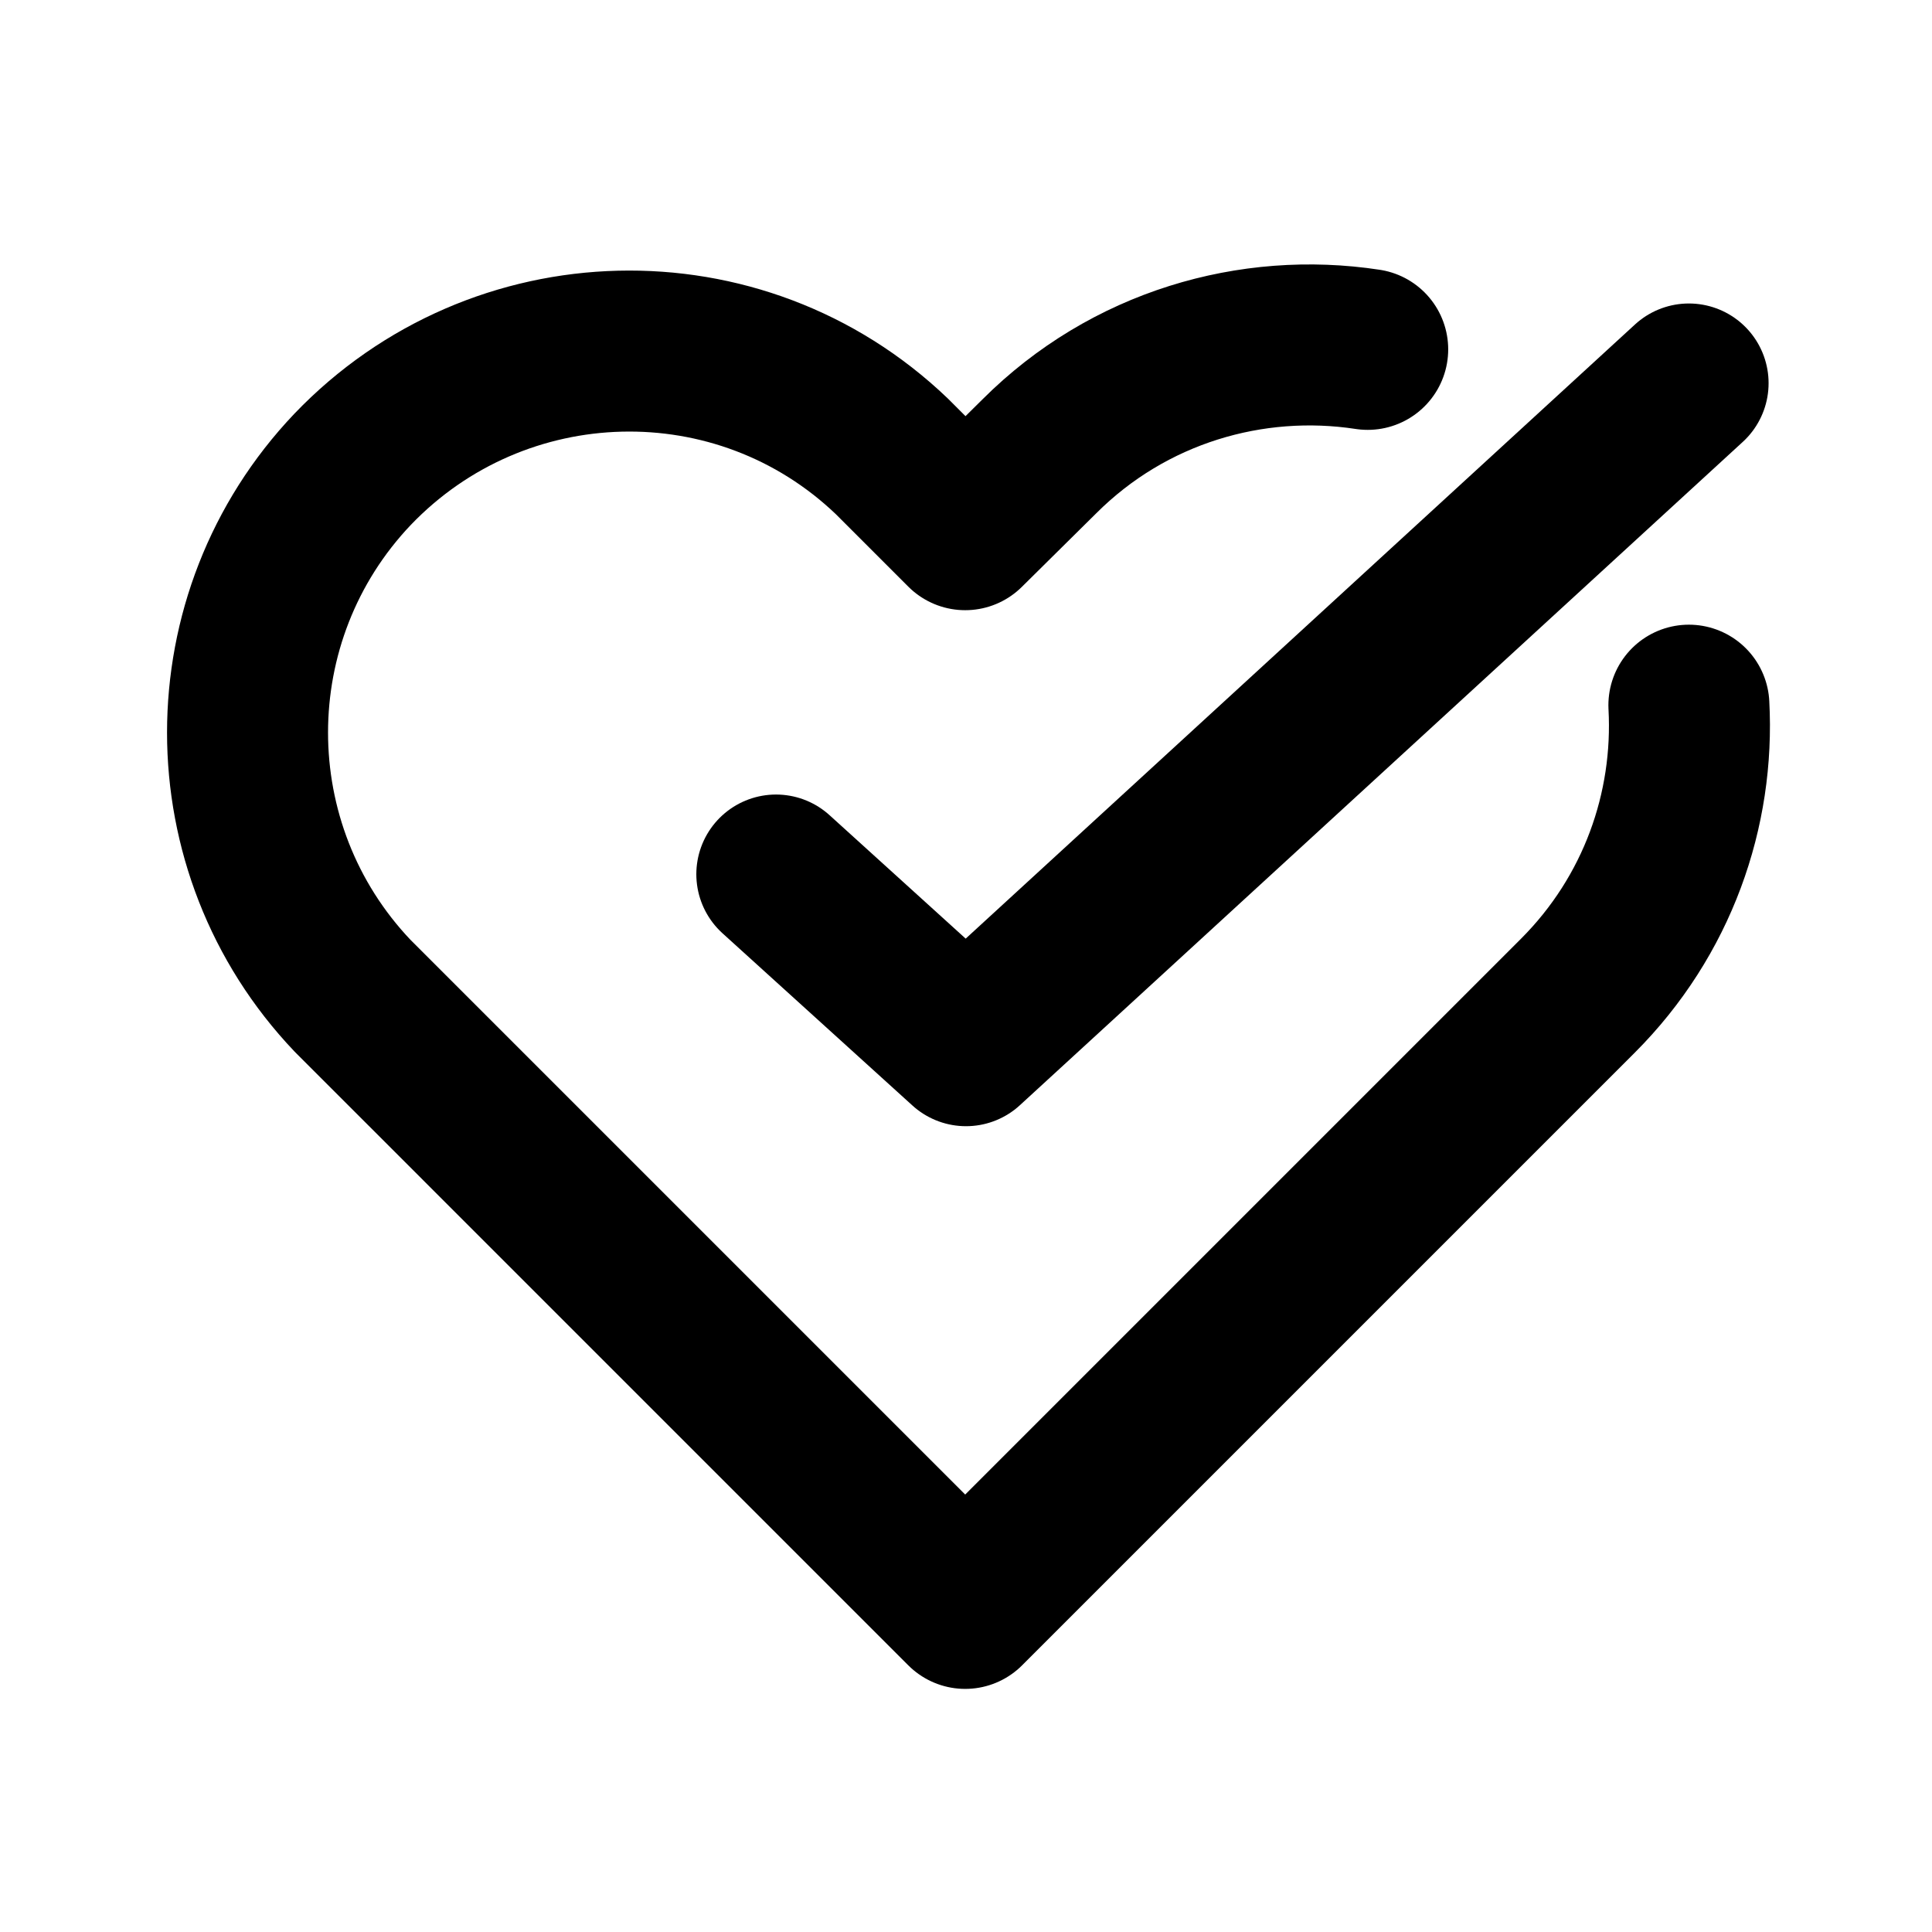
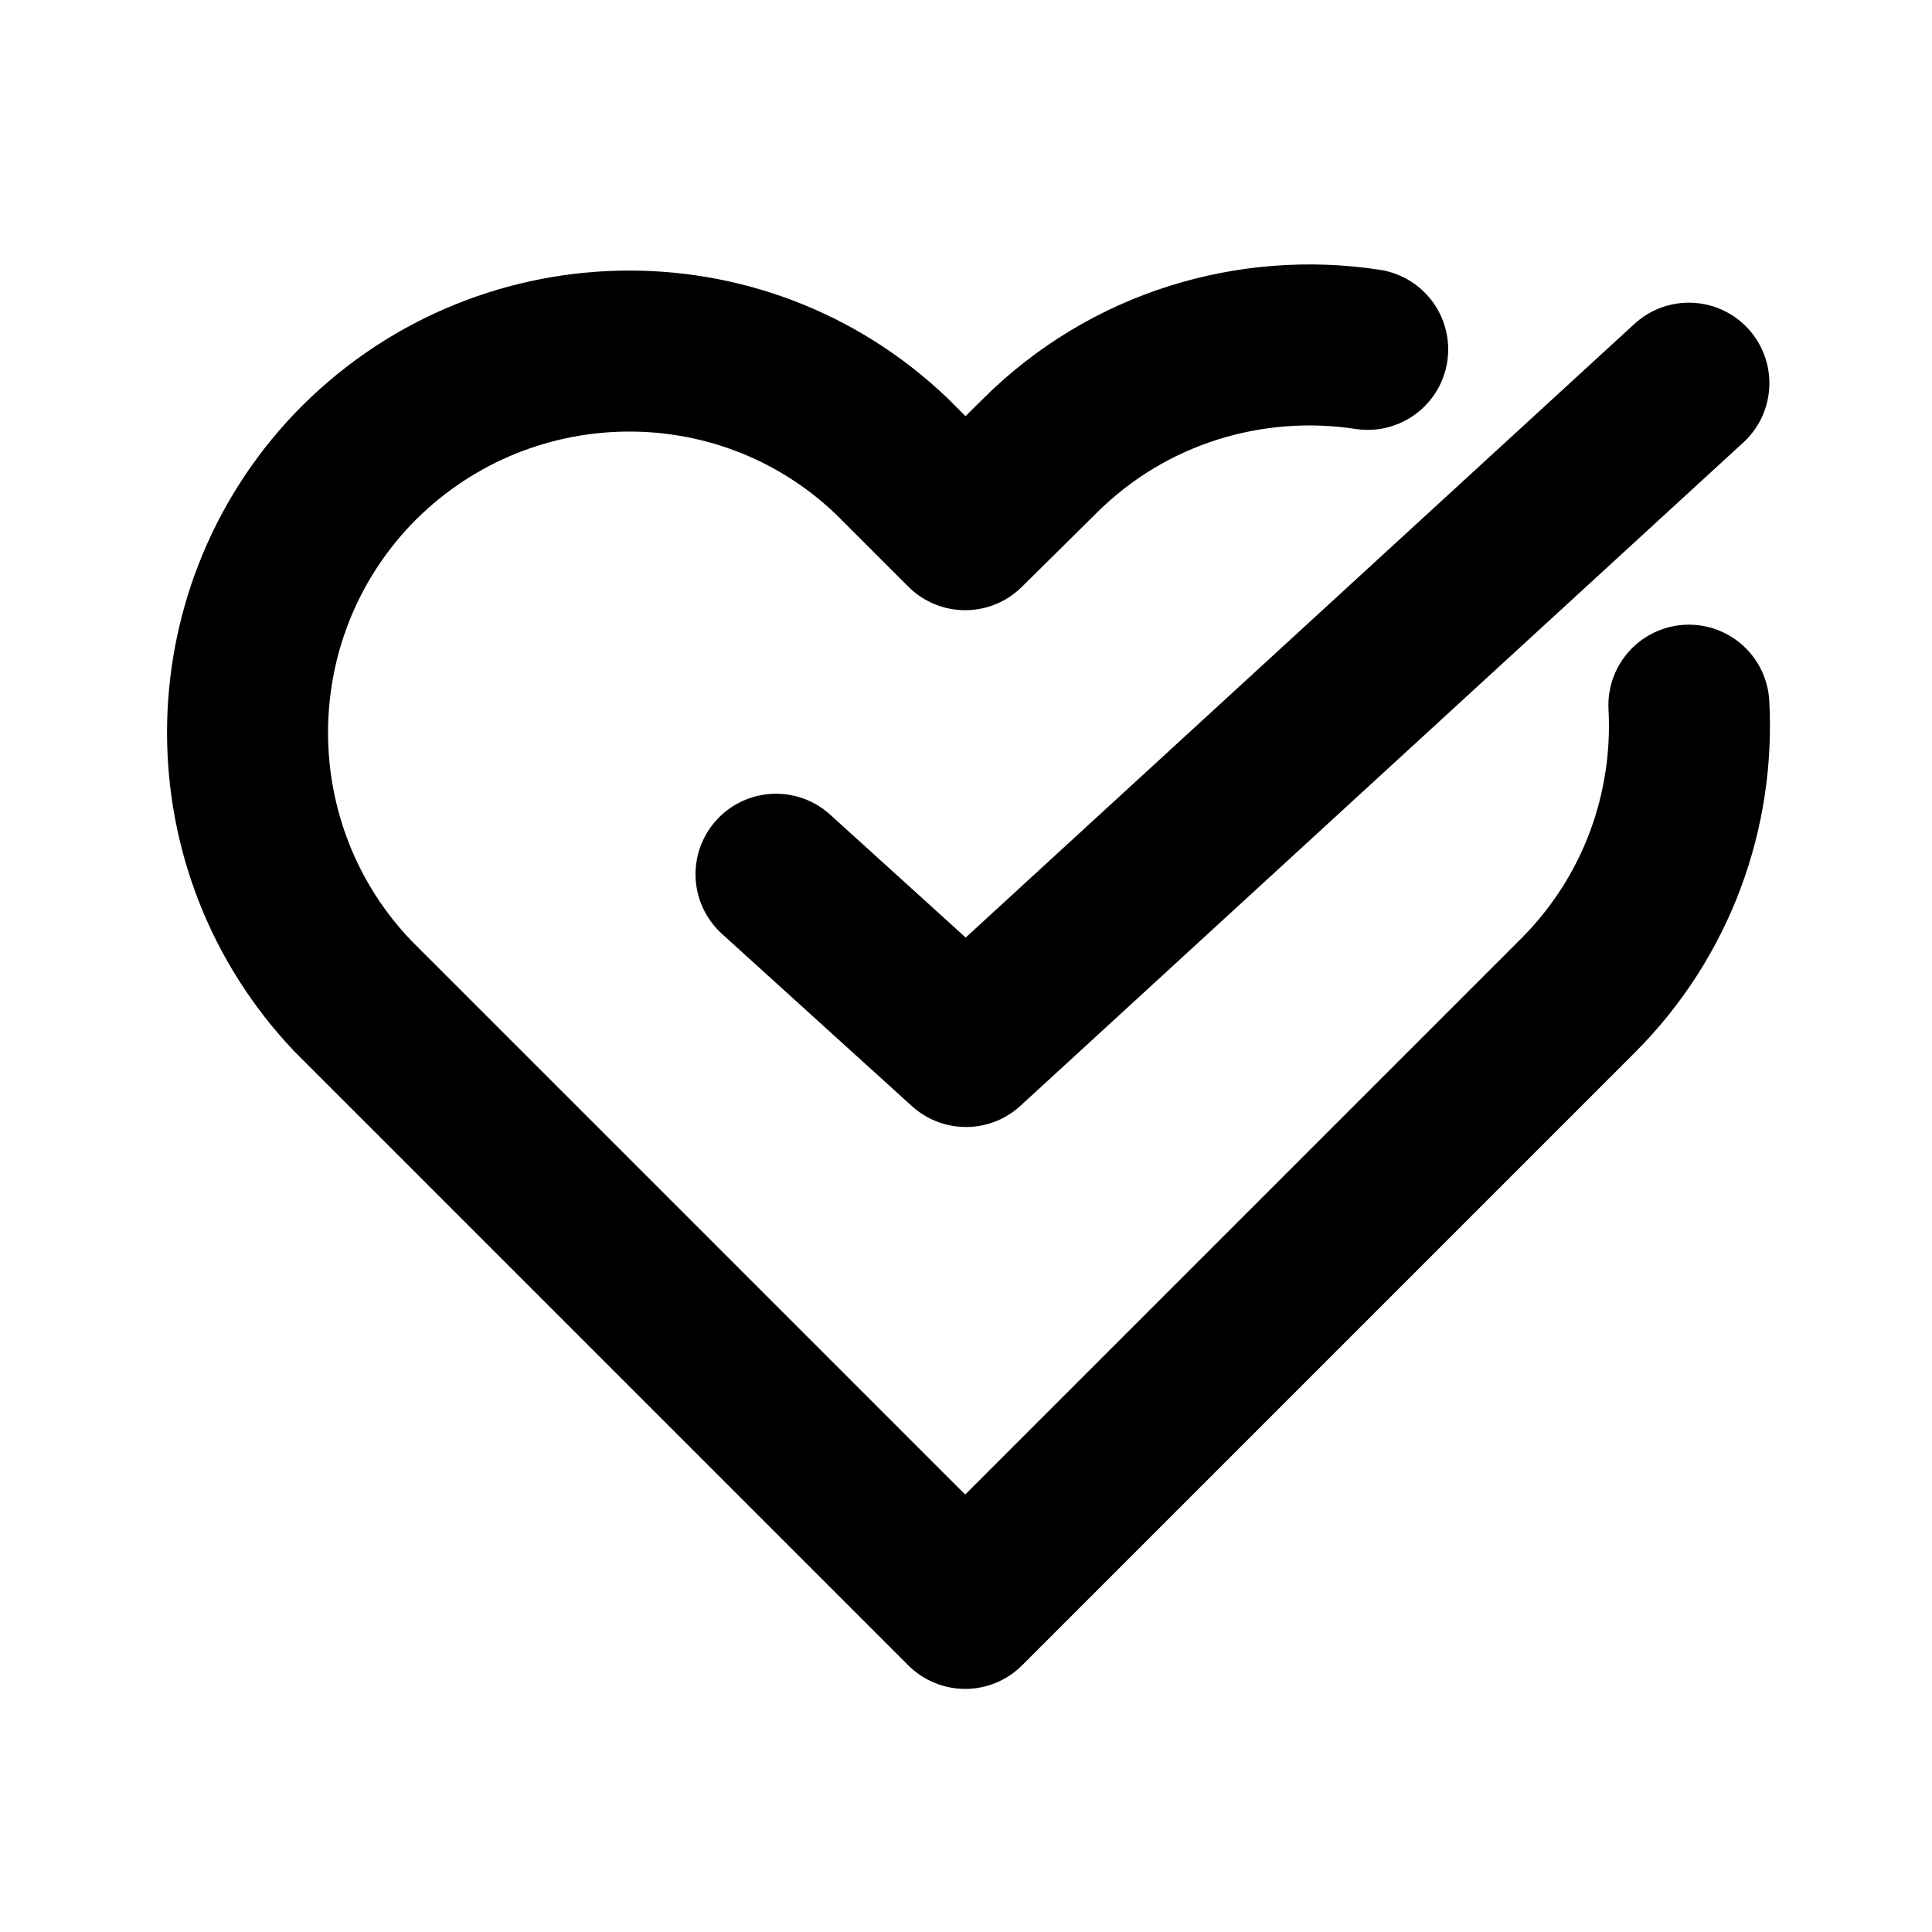
- <svg xmlns="http://www.w3.org/2000/svg" width="24" height="24" viewBox="0 0 24 24">
-   <path d="m16.99,4.34c-1.44-.22-2.97.22-4.08,1.33l-.92.91-.91-.91c-1.89-1.81-4.89-1.73-6.7.16-1.74,1.83-1.74,4.71,0,6.54l.91.91,6.7,6.7,6.7-6.7.91-.91c.99-.99,1.45-2.31,1.38-3.61" fill="none" stroke="#000" stroke-linecap="round" stroke-linejoin="round" stroke-width="2" />
-   <path d="m9.64,10.86l2.36,2.14,8.98-8.24" fill="none" stroke="#000" stroke-linecap="round" stroke-linejoin="round" stroke-width="1.98" />
+ <svg xmlns="http://www.w3.org/2000/svg" width="24" height="24" viewBox="0 0 24 24" fill="none" stroke="currentColor" stroke-linecap="round" stroke-linejoin="round" stroke-width="2">
+   <path d="m16.99,4.34c-1.44-.22-2.97.22-4.08,1.33l-.92.91-.91-.91c-1.89-1.81-4.89-1.73-6.7.16-1.74,1.83-1.74,4.71,0,6.54l.91.91,6.7,6.7,6.7-6.7.91-.91c.99-.99,1.45-2.31,1.38-3.61" />
+   <path d="m9.64,10.86l2.36,2.14,8.98-8.24" />
</svg>
